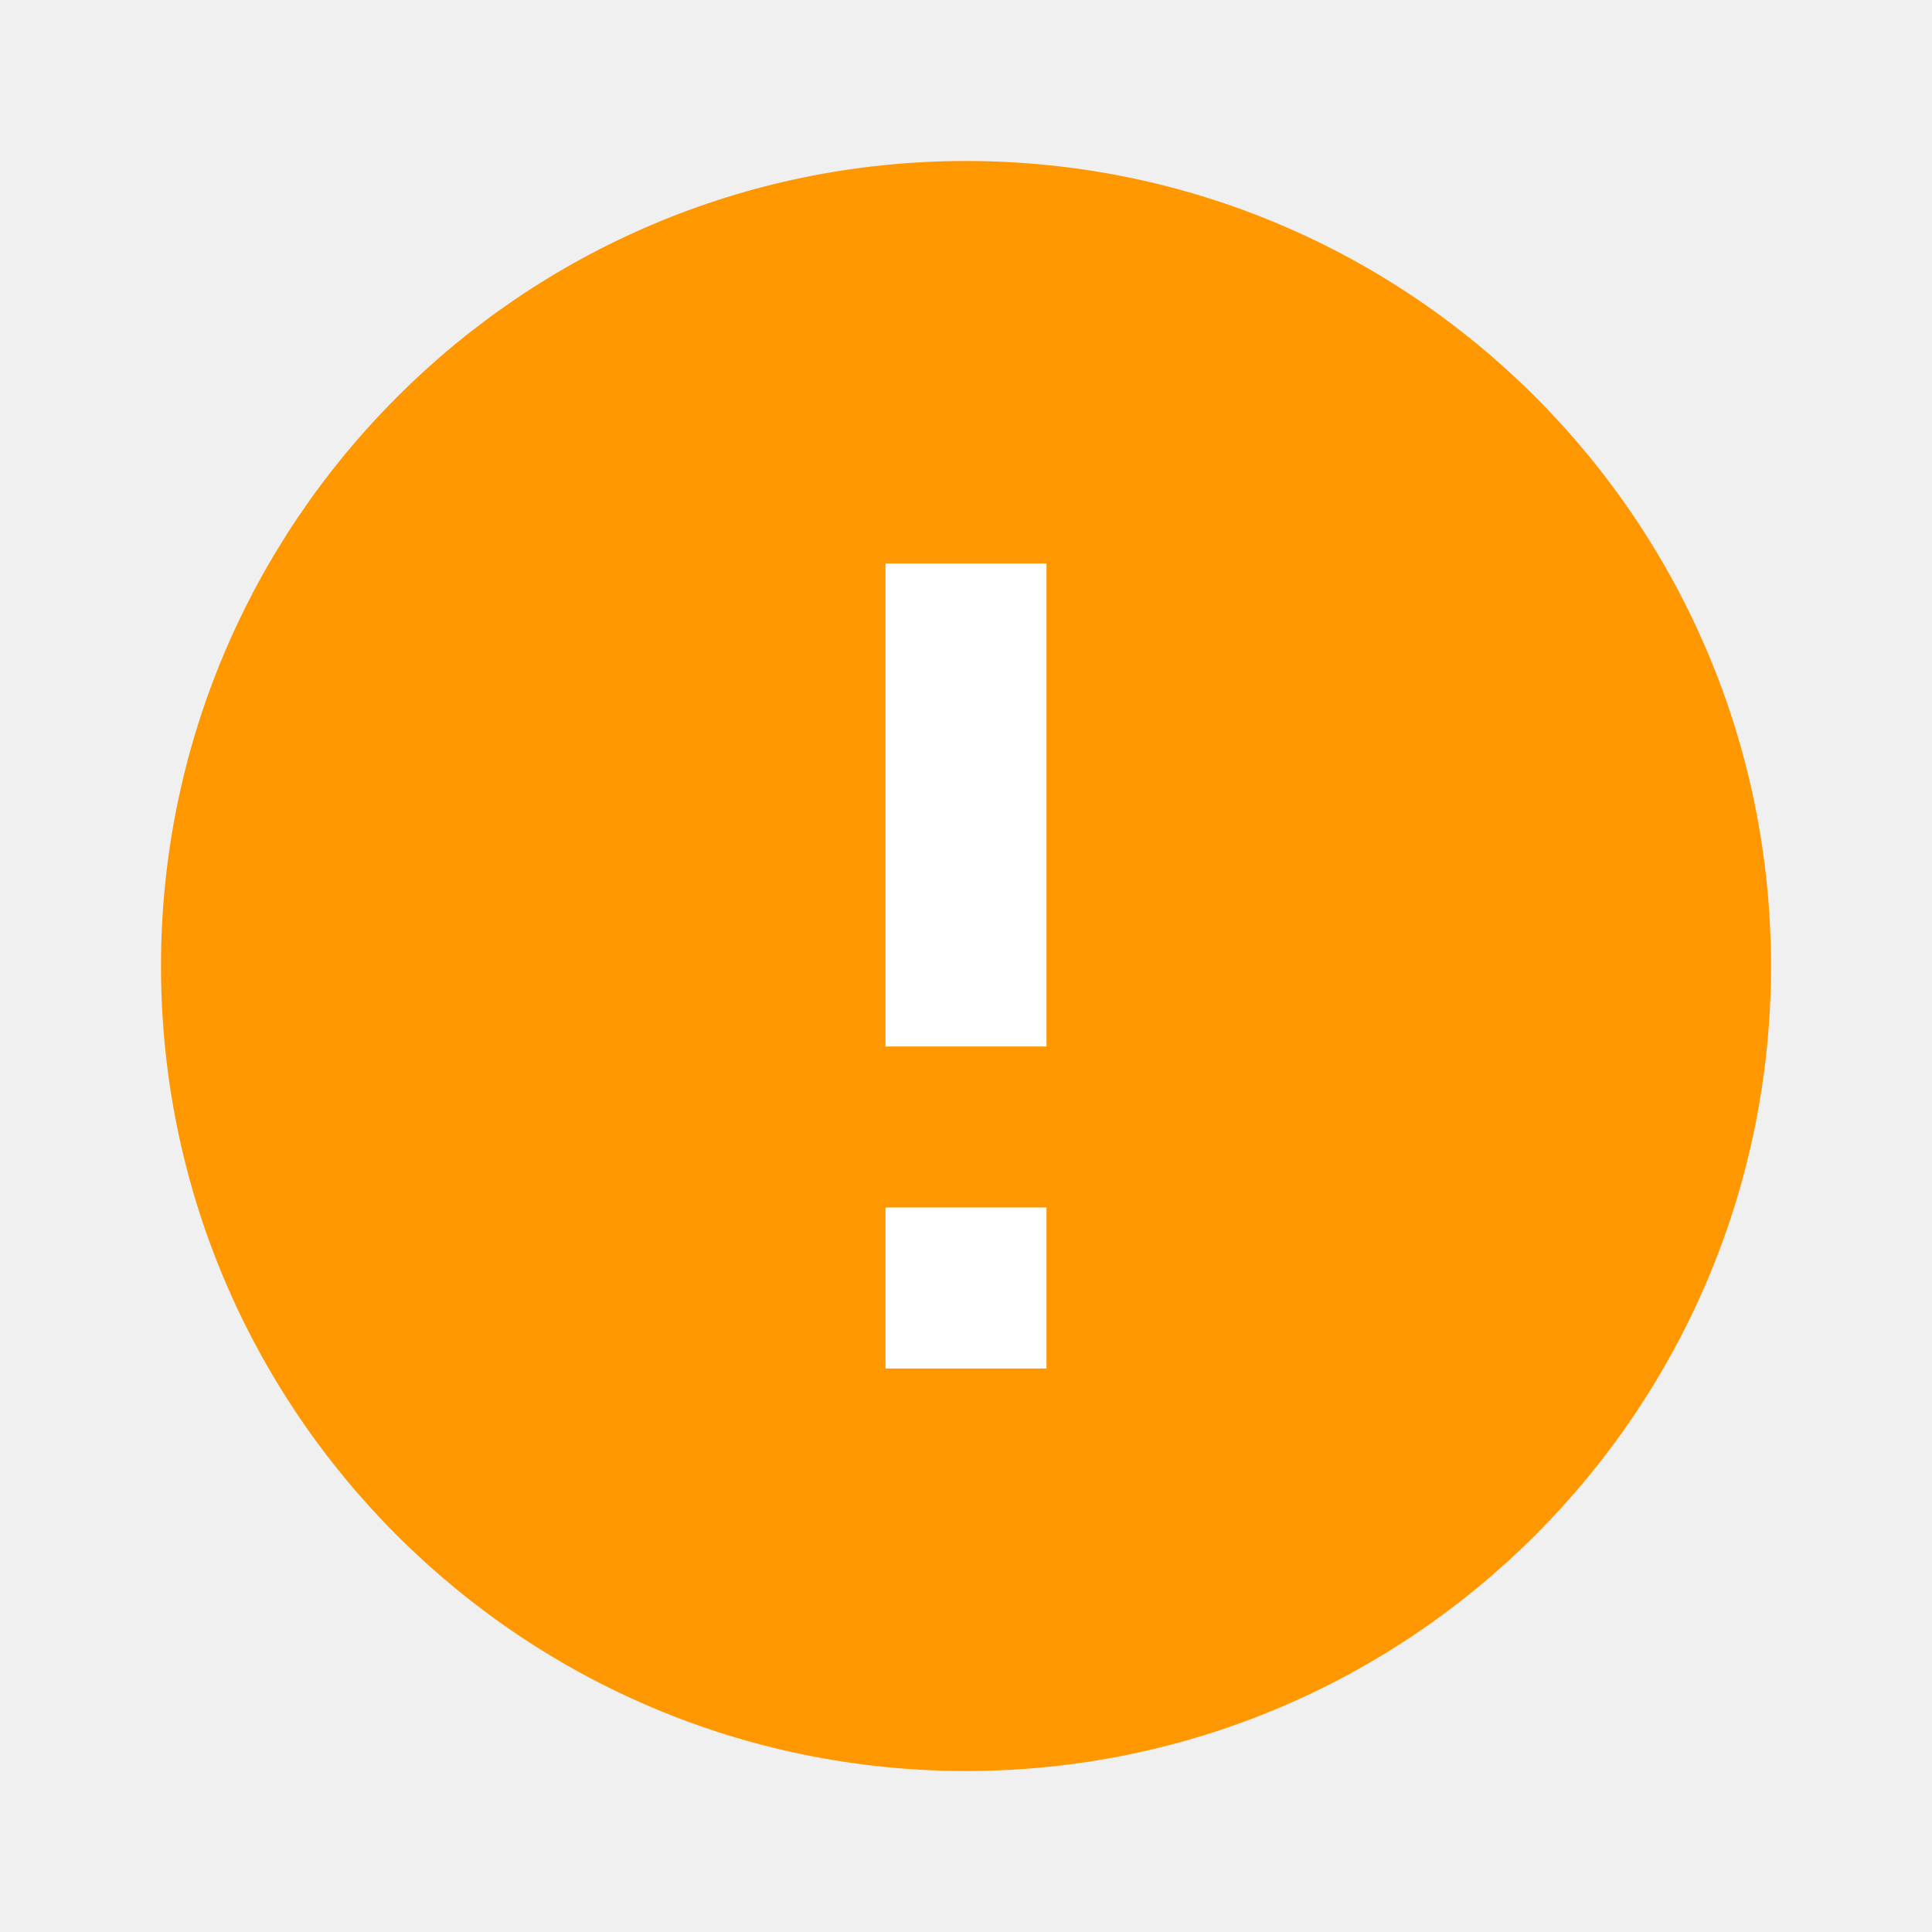
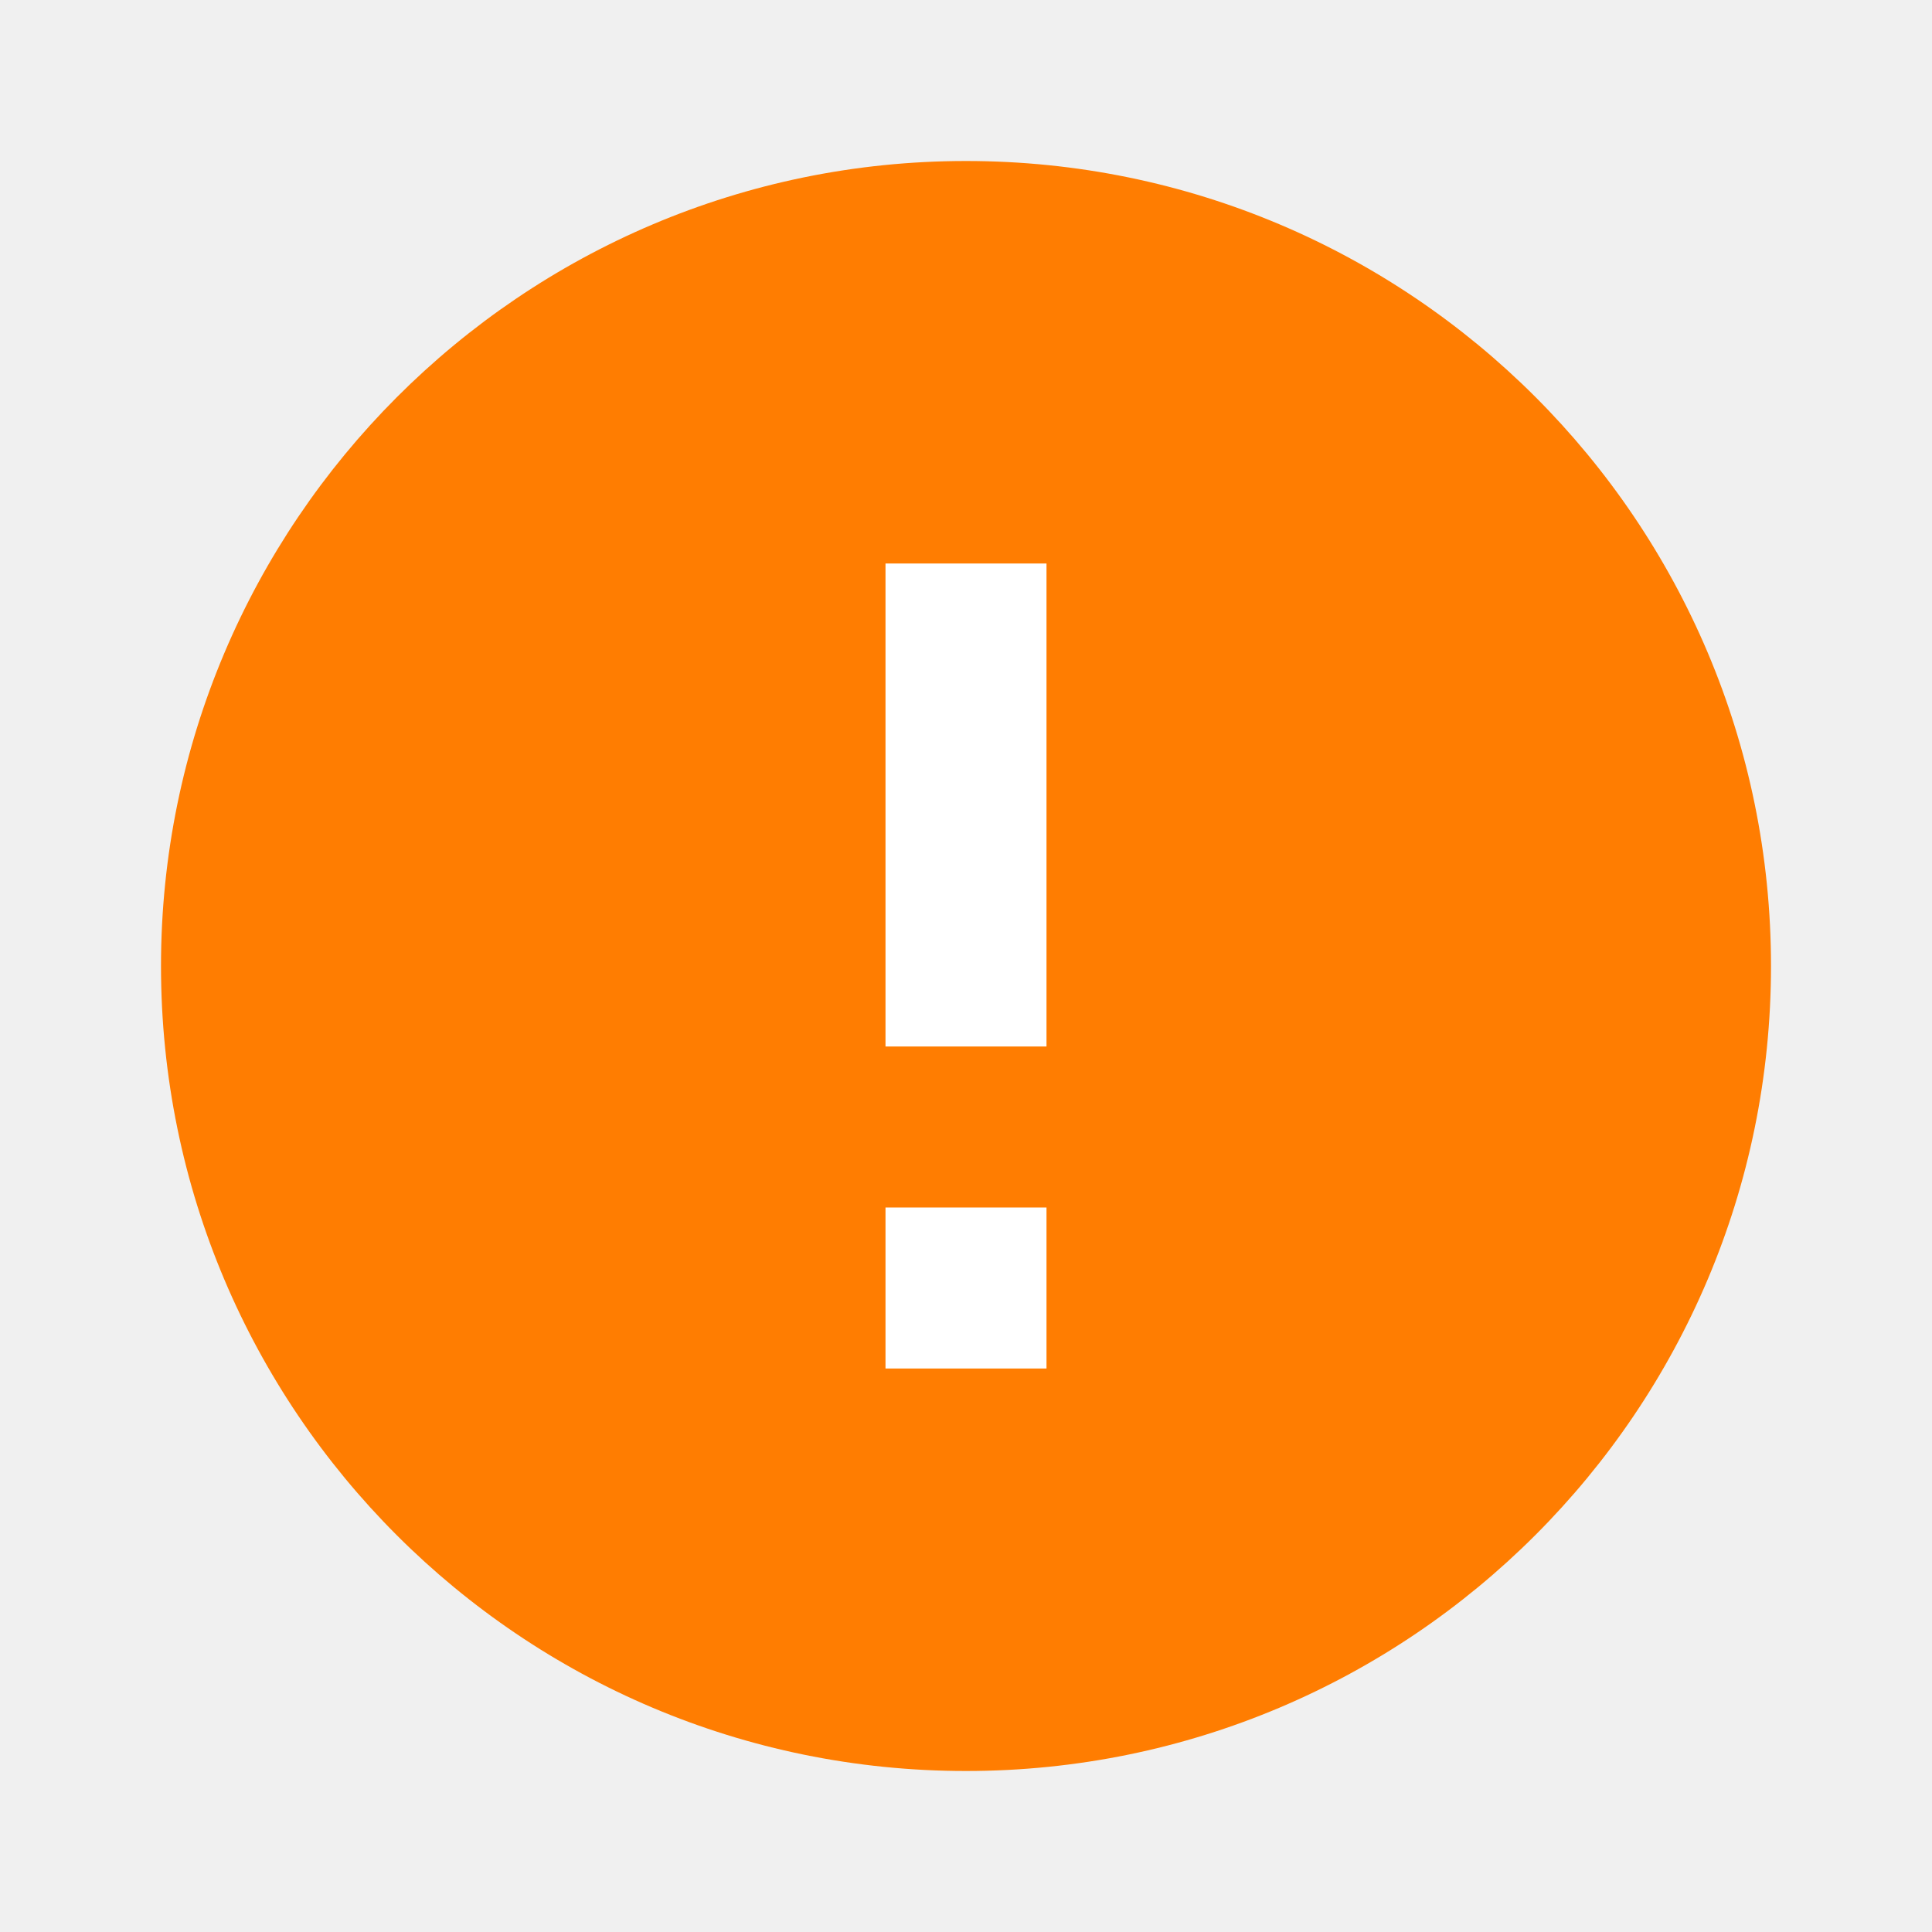
<svg xmlns="http://www.w3.org/2000/svg" viewBox="0 0 24 24">
-   <path fill="#FF9800" d="M12,2C6.47,2 2,6.5 2,12A10,10 0 0,0 12,22A10,10 0 0,0 22,12A10,10 0 0,0 12,2Z" />
+   <path fill="#FF7D01" d="M12,2C6.47,2 2,6.5 2,12A10,10 0 0,0 12,22A10,10 0 0,0 22,12A10,10 0 0,0 12,2Z" />
  <path fill="white" d="M11,15H13V17H11V15M11,7H13V13H11V7" />
</svg>
